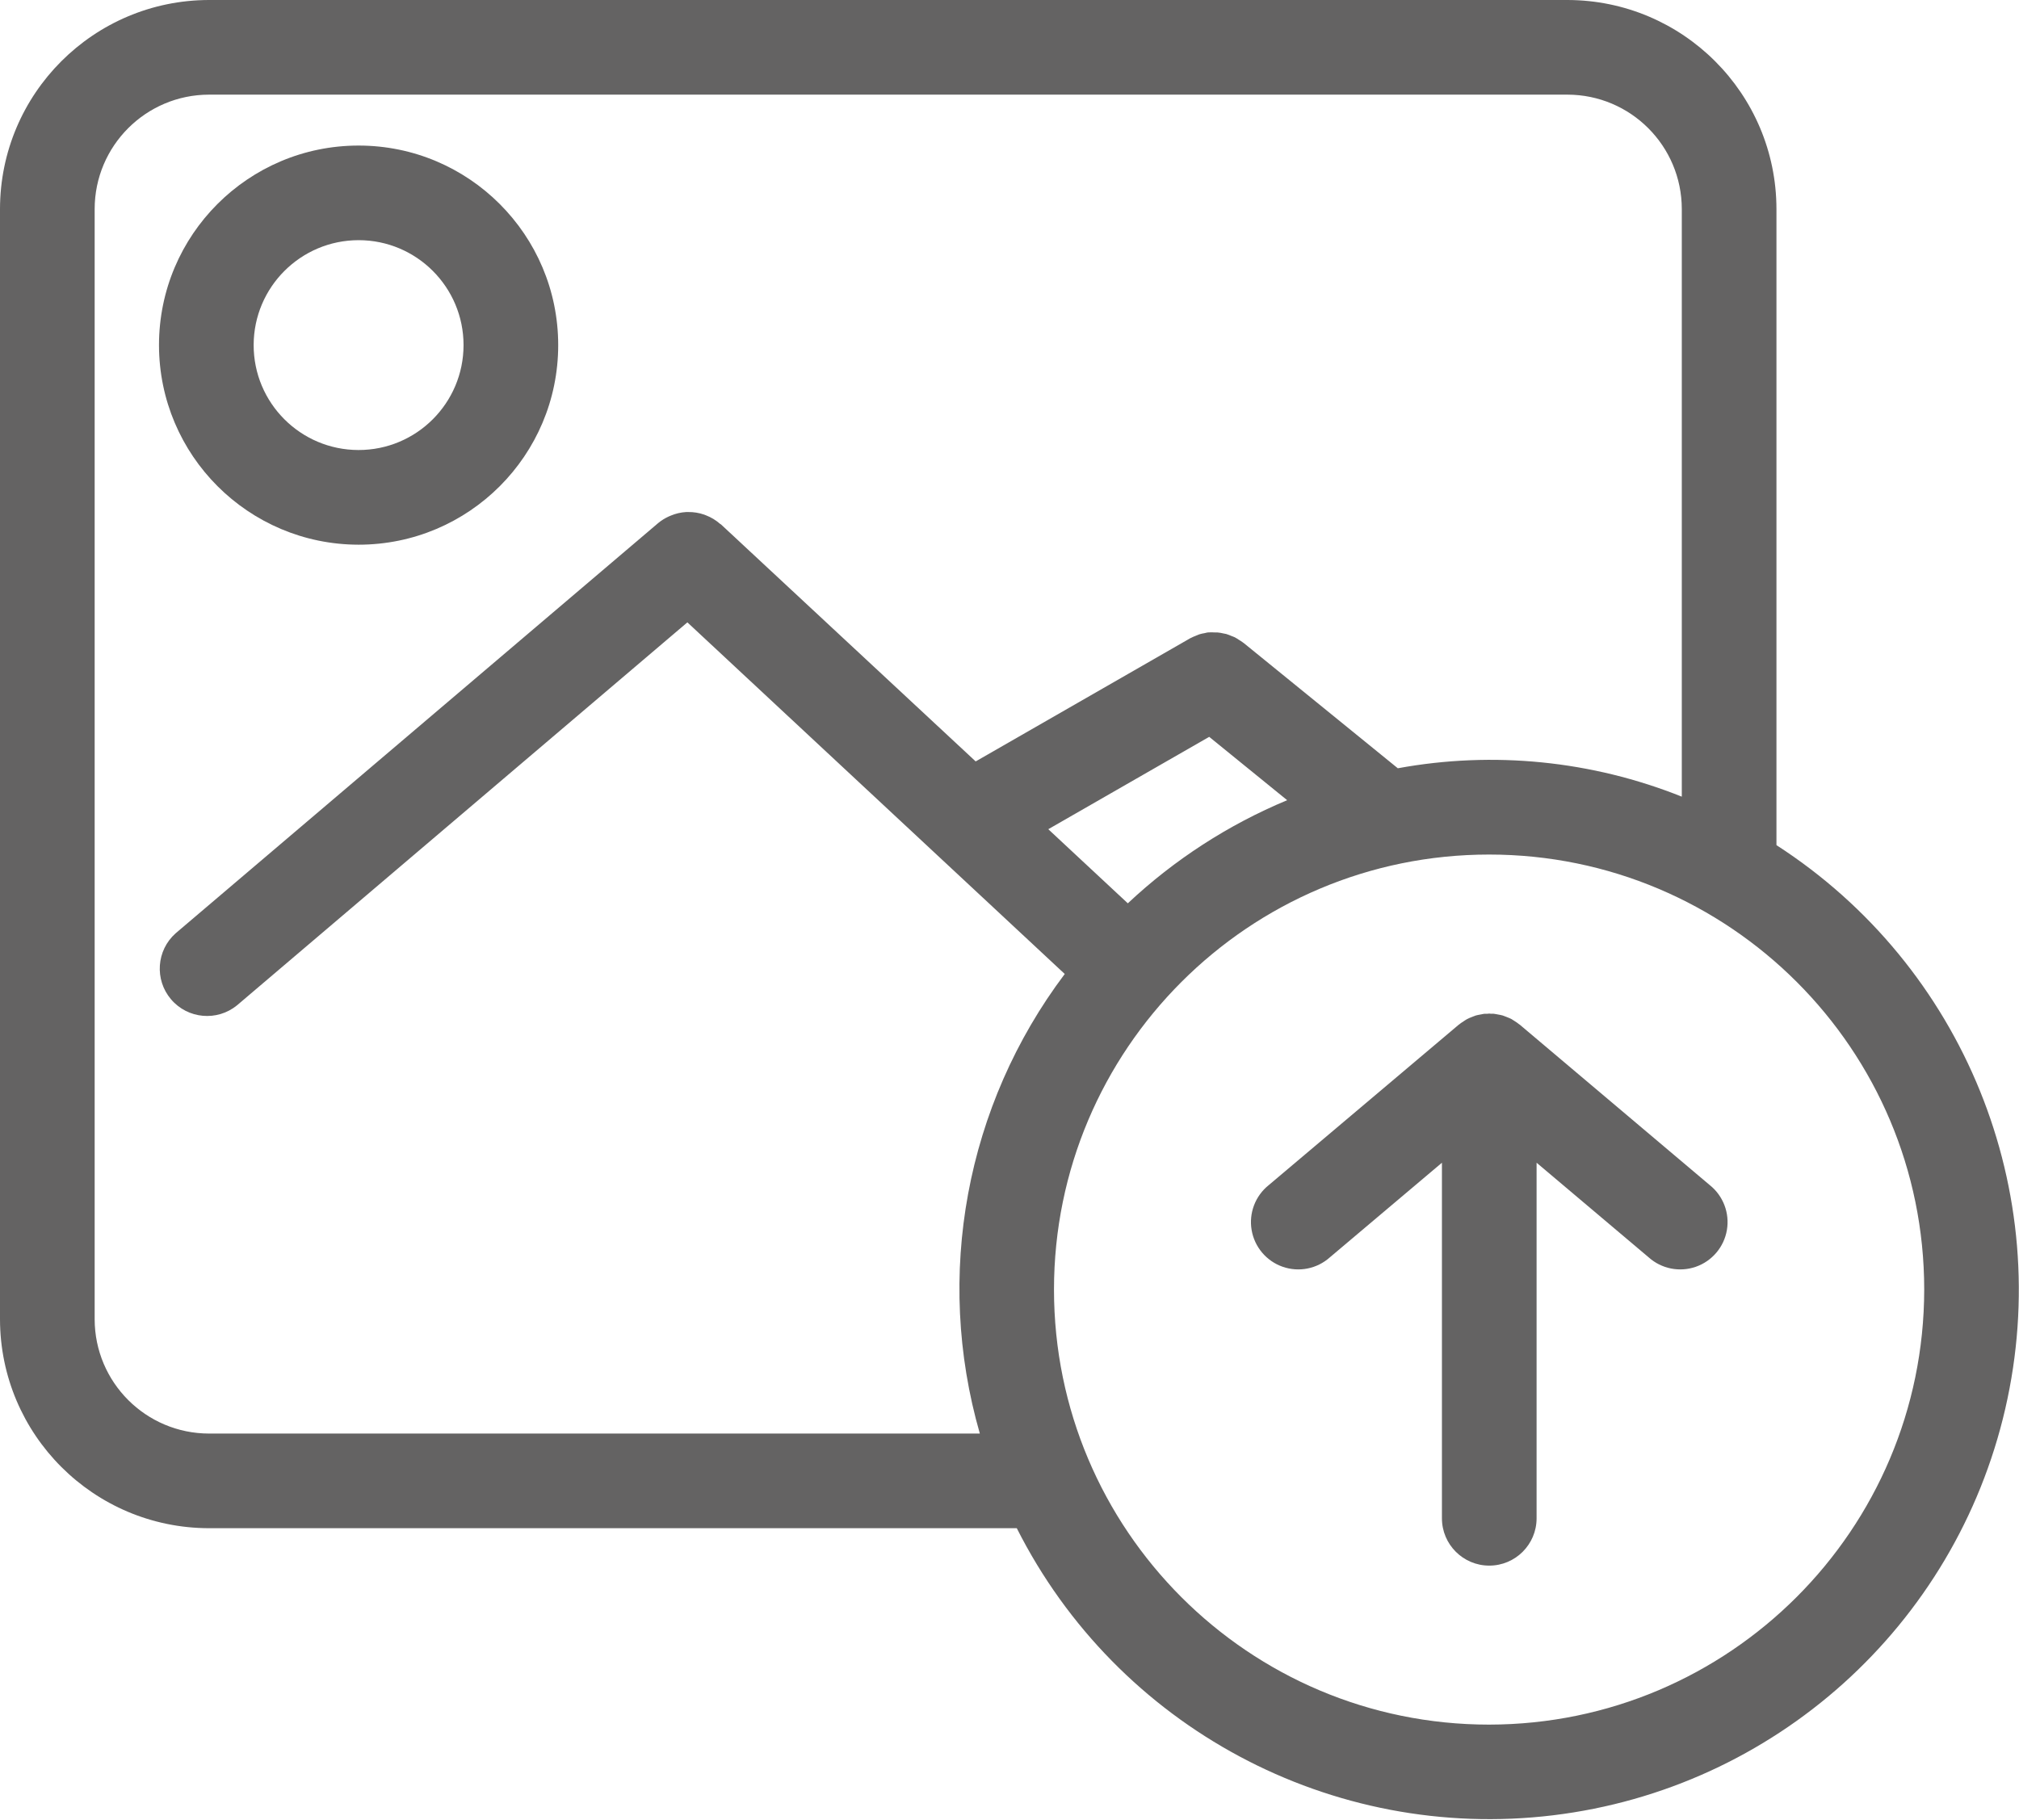
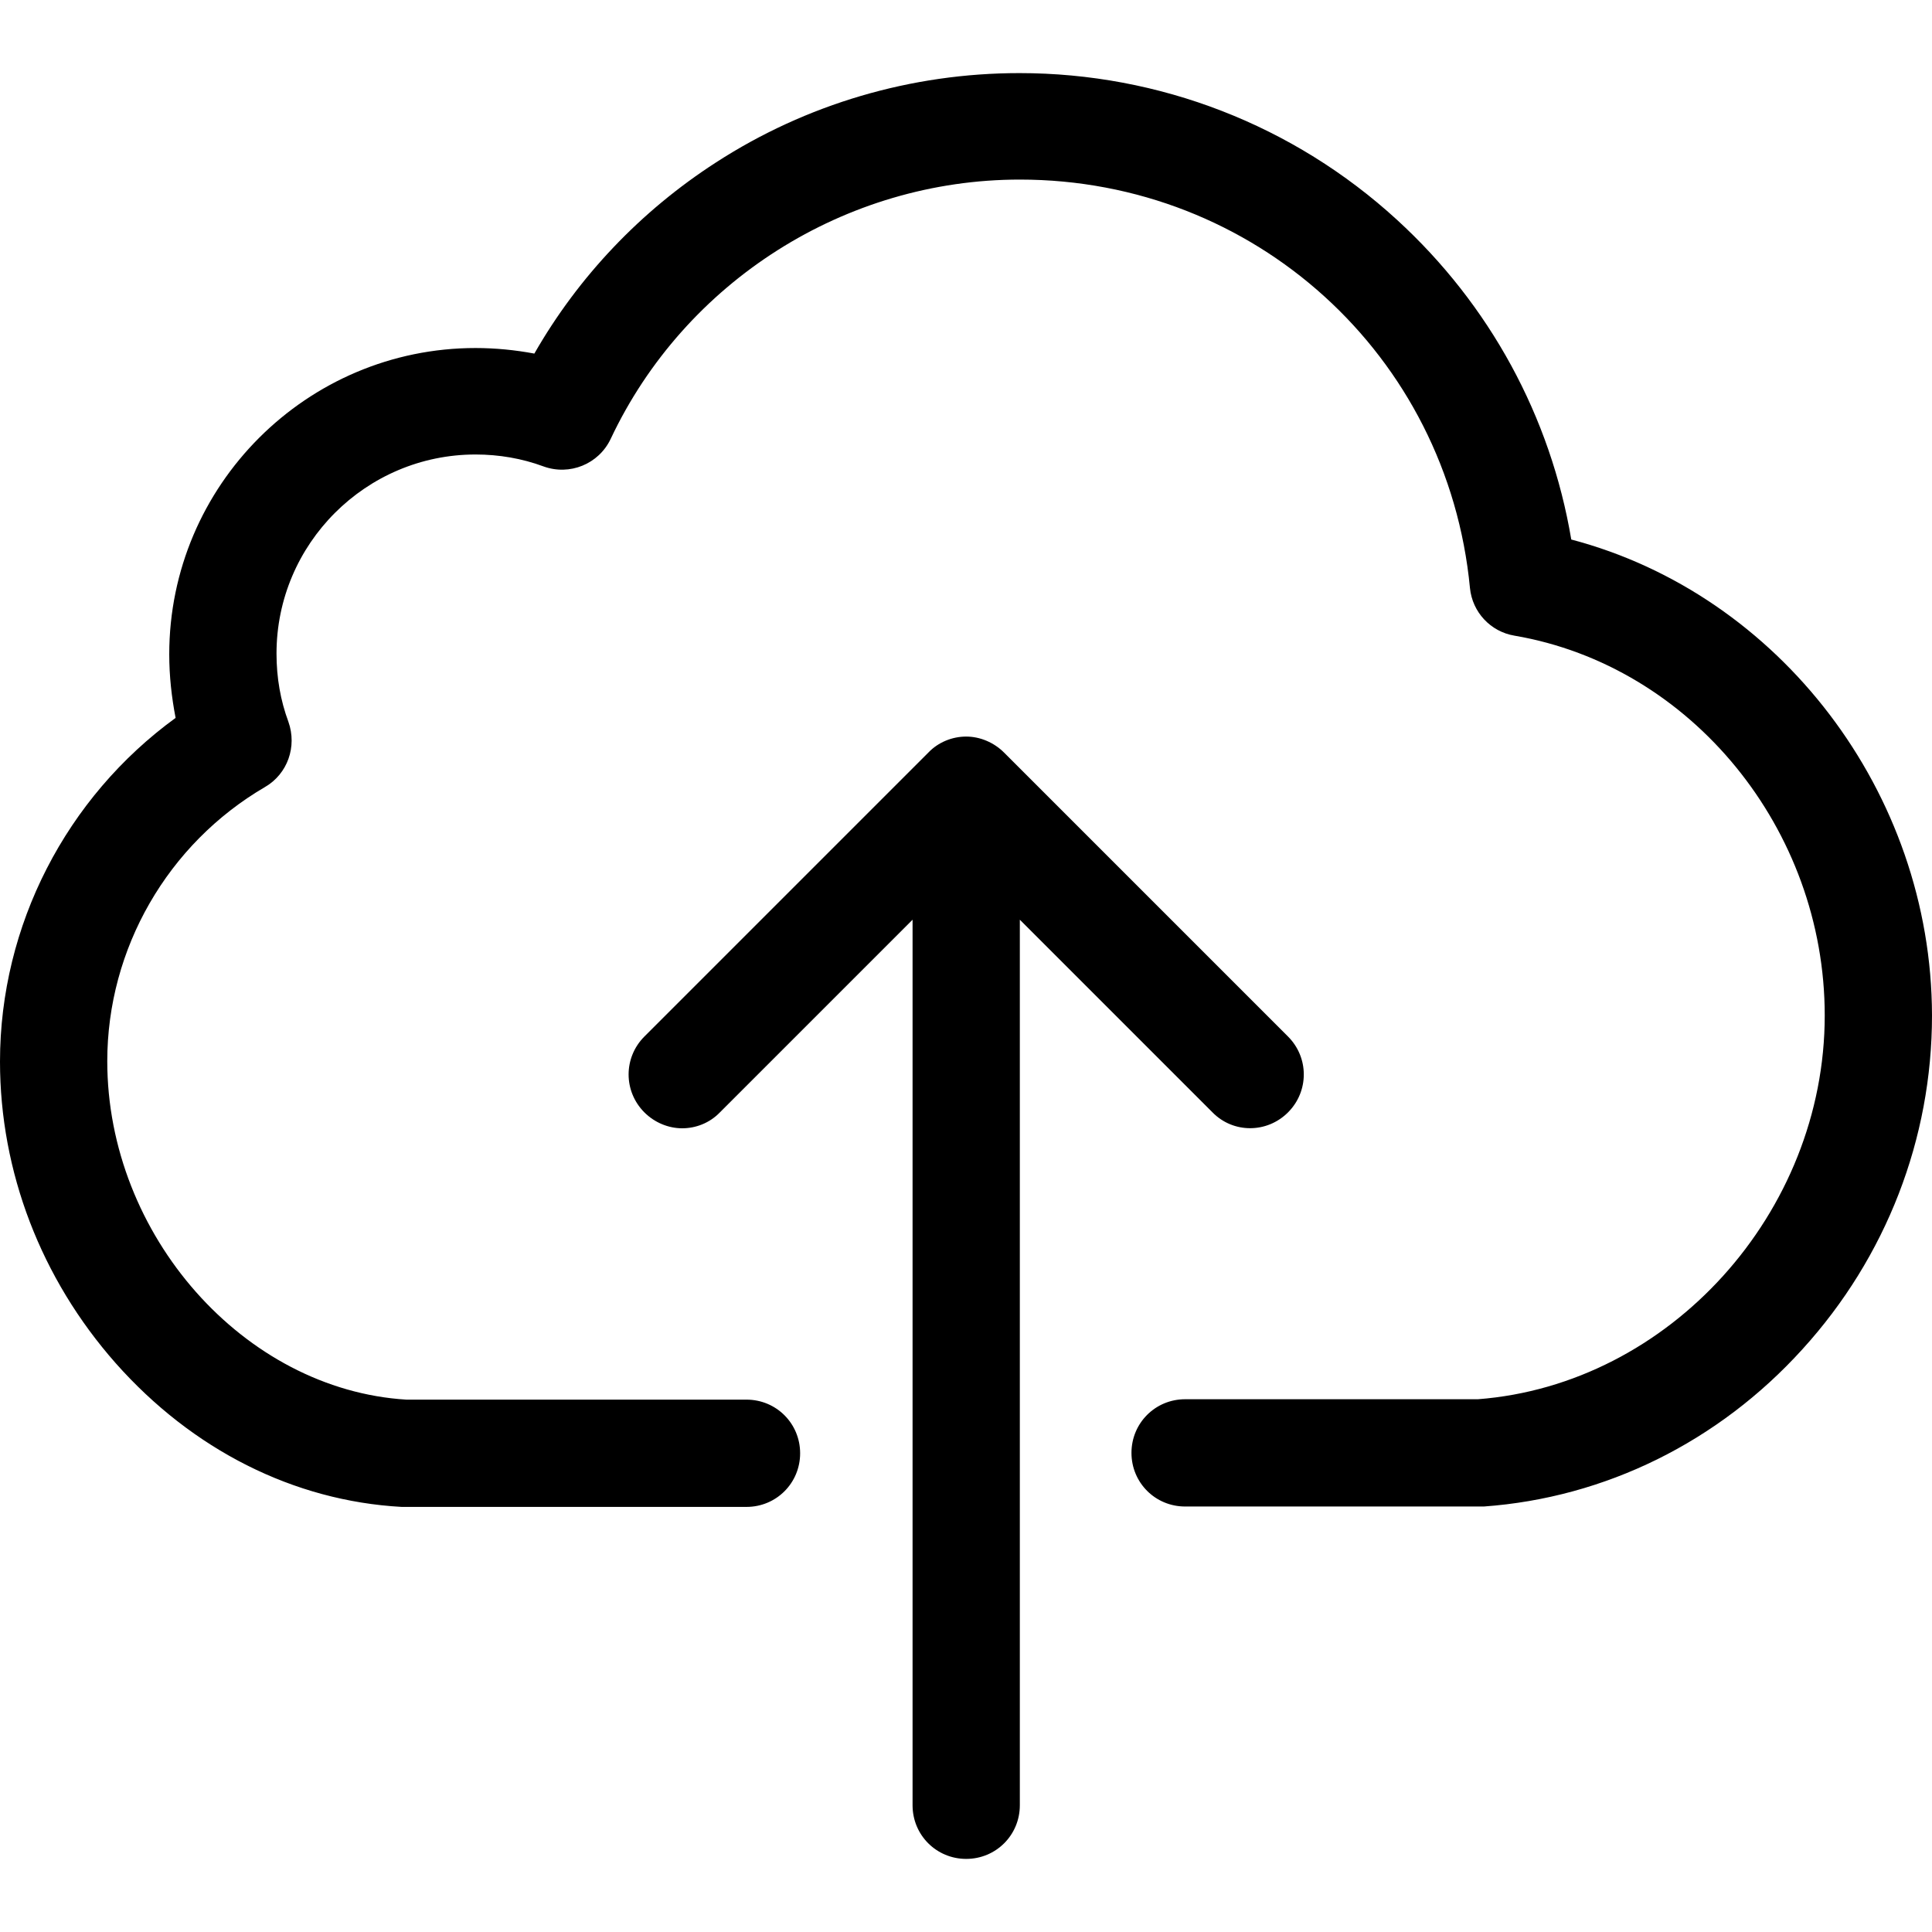
- <svg xmlns="http://www.w3.org/2000/svg" viewBox="0 0 63.988 57.668">
-   <defs>
-     <style>
-       .cls-1 {
-         fill: #646363;
-       }
-     </style>
-   </defs>
-   <g id="upload" transform="translate(-0.506 -3.666)">
-     <path id="Path_255" data-name="Path 255" class="cls-1" d="M56.807,30.456V10.291a6.633,6.633,0,0,0-6.625-6.625H7.131A6.633,6.633,0,0,0,.506,10.291V45.483a6.633,6.633,0,0,0,6.625,6.625h25.6A16.777,16.777,0,1,0,56.807,30.456ZM7.131,49.108a3.629,3.629,0,0,1-3.625-3.625V10.291A3.629,3.629,0,0,1,7.131,6.666H50.182a3.629,3.629,0,0,1,3.625,3.625V28.919a16.311,16.311,0,0,0-9-.9l-4.89-3.975c-.007,0-.014-.008-.021-.014a1.431,1.431,0,0,0-.132-.087,1.3,1.3,0,0,0-.123-.075c-.032-.016-.066-.026-.1-.04a1.609,1.609,0,0,0-.175-.066c-.022-.006-.046-.007-.069-.013a1.414,1.414,0,0,0-.213-.036c-.028,0-.058,0-.086,0a1.47,1.47,0,0,0-.2,0c-.036,0-.071.015-.107.021a1.333,1.333,0,0,0-.177.04c-.033.011-.065.027-.1.041a1.437,1.437,0,0,0-.175.078c-.006,0-.013,0-.019.009l-6.792,3.9L23.357,20.29c-.008-.008-.02-.01-.028-.017A1.481,1.481,0,0,0,22.878,20l-.059-.023a1.482,1.482,0,0,0-.5-.08h-.066a1.477,1.477,0,0,0-.49.114c-.023.009-.045.018-.068.029a1.5,1.5,0,0,0-.331.208l-15.289,13a1.5,1.5,0,0,0,1.943,2.285L22.291,23.394,34.251,34.54A16.589,16.589,0,0,0,31.56,49.108H7.131ZM36.25,32.3l-2.521-2.349,5.1-2.928L41.3,29.031A16.84,16.84,0,0,0,36.25,32.3ZM47.7,58.334a13.79,13.79,0,1,1,13.79-13.79A13.806,13.806,0,0,1,47.7,58.334Z" />
-     <path id="Path_256" data-name="Path 256" class="cls-1" d="M11.871,20.932a6.326,6.326,0,1,0-6.326-6.326A6.333,6.333,0,0,0,11.871,20.932Zm0-9.653A3.326,3.326,0,1,1,8.545,14.6,3.33,3.33,0,0,1,11.871,11.279Z" />
-     <path id="Path_257" data-name="Path 257" class="cls-1" d="M48.672,36.147c-.006-.005-.013-.008-.02-.013s-.045-.034-.067-.051-.072-.049-.109-.071-.047-.031-.072-.045-.047-.021-.069-.032c-.039-.018-.078-.032-.118-.047s-.056-.023-.085-.032-.048-.011-.071-.017c-.04-.01-.081-.017-.122-.023s-.06-.012-.09-.015-.056,0-.083,0-.04-.006-.061-.006-.04.005-.061.006-.056,0-.083,0-.06.01-.09.015-.082.014-.122.023c-.023.006-.048.01-.071.017s-.057.021-.085.032-.079.029-.118.047l-.069.032-.073.045c-.037.022-.073.046-.107.071s-.047.032-.068.051-.014.008-.02.013l-6.021,5.085a1.5,1.5,0,1,0,1.935,2.291l3.553-3V51.794a1.5,1.5,0,0,0,3,0V40.523l3.553,3a1.5,1.5,0,1,0,1.935-2.291Z" />
+ <svg xmlns="http://www.w3.org/2000/svg" version="1.1" id="Capa_1" x="0px" y="0px" viewBox="0 0 486.3 486.3" style="enable-background:new 0 0 486.3 486.3;" xml:space="preserve">
+   <g>
+     <g>
+       <path d="M395.5,135.8c-5.2-30.9-20.5-59.1-43.9-80.5c-26-23.8-59.8-36.9-95-36.9c-27.2,0-53.7,7.8-76.4,22.5    c-18.9,12.2-34.6,28.7-45.7,48.1c-4.8-0.9-9.8-1.4-14.8-1.4c-42.5,0-77.1,34.6-77.1,77.1c0,5.5,0.6,10.8,1.6,16    C16.7,200.7,0,232.9,0,267.2c0,27.7,10.3,54.6,29.1,75.9c19.3,21.8,44.8,34.7,72,36.2c0.3,0,0.5,0,0.8,0h86    c7.5,0,13.5-6,13.5-13.5s-6-13.5-13.5-13.5h-85.6C61.4,349.8,27,310.9,27,267.1c0-28.3,15.2-54.7,39.7-69    c5.7-3.3,8.1-10.2,5.9-16.4c-2-5.4-3-11.1-3-17.2c0-27.6,22.5-50.1,50.1-50.1c5.9,0,11.7,1,17.1,3c6.6,2.4,13.9-0.6,16.9-6.9    c18.7-39.7,59.1-65.3,103-65.3c59,0,107.7,44.2,113.3,102.8c0.6,6.1,5.2,11,11.2,12c44.5,7.6,78.1,48.7,78.1,95.6    c0,49.7-39.1,92.9-87.3,96.6h-73.7c-7.5,0-13.5,6-13.5,13.5s6,13.5,13.5,13.5h74.2c0.3,0,0.6,0,1,0c30.5-2.2,59-16.2,80.2-39.6    c21.1-23.2,32.6-53,32.6-84C486.2,199.5,447.9,149.6,395.5,135.8z" />
+       <path d="M324.2,280c5.3-5.3,5.3-13.8,0-19.1l-71.5-71.5c-2.5-2.5-6-4-9.5-4s-7,1.4-9.5,4l-71.5,71.5c-5.3,5.3-5.3,13.8,0,19.1    c2.6,2.6,6.1,4,9.5,4s6.9-1.3,9.5-4l48.5-48.5v222.9c0,7.5,6,13.5,13.5,13.5s13.5-6,13.5-13.5V231.5l48.5,48.5    C310.4,285.3,318.9,285.3,324.2,280z" />
+     </g>
  </g>
+   <g>
+ </g>
+   <g>
+ </g>
+   <g>
+ </g>
+   <g>
+ </g>
+   <g>
+ </g>
+   <g>
+ </g>
+   <g>
+ </g>
+   <g>
+ </g>
+   <g>
+ </g>
+   <g>
+ </g>
+   <g>
+ </g>
+   <g>
+ </g>
+   <g>
+ </g>
+   <g>
+ </g>
+   <g>
+ </g>
</svg>
